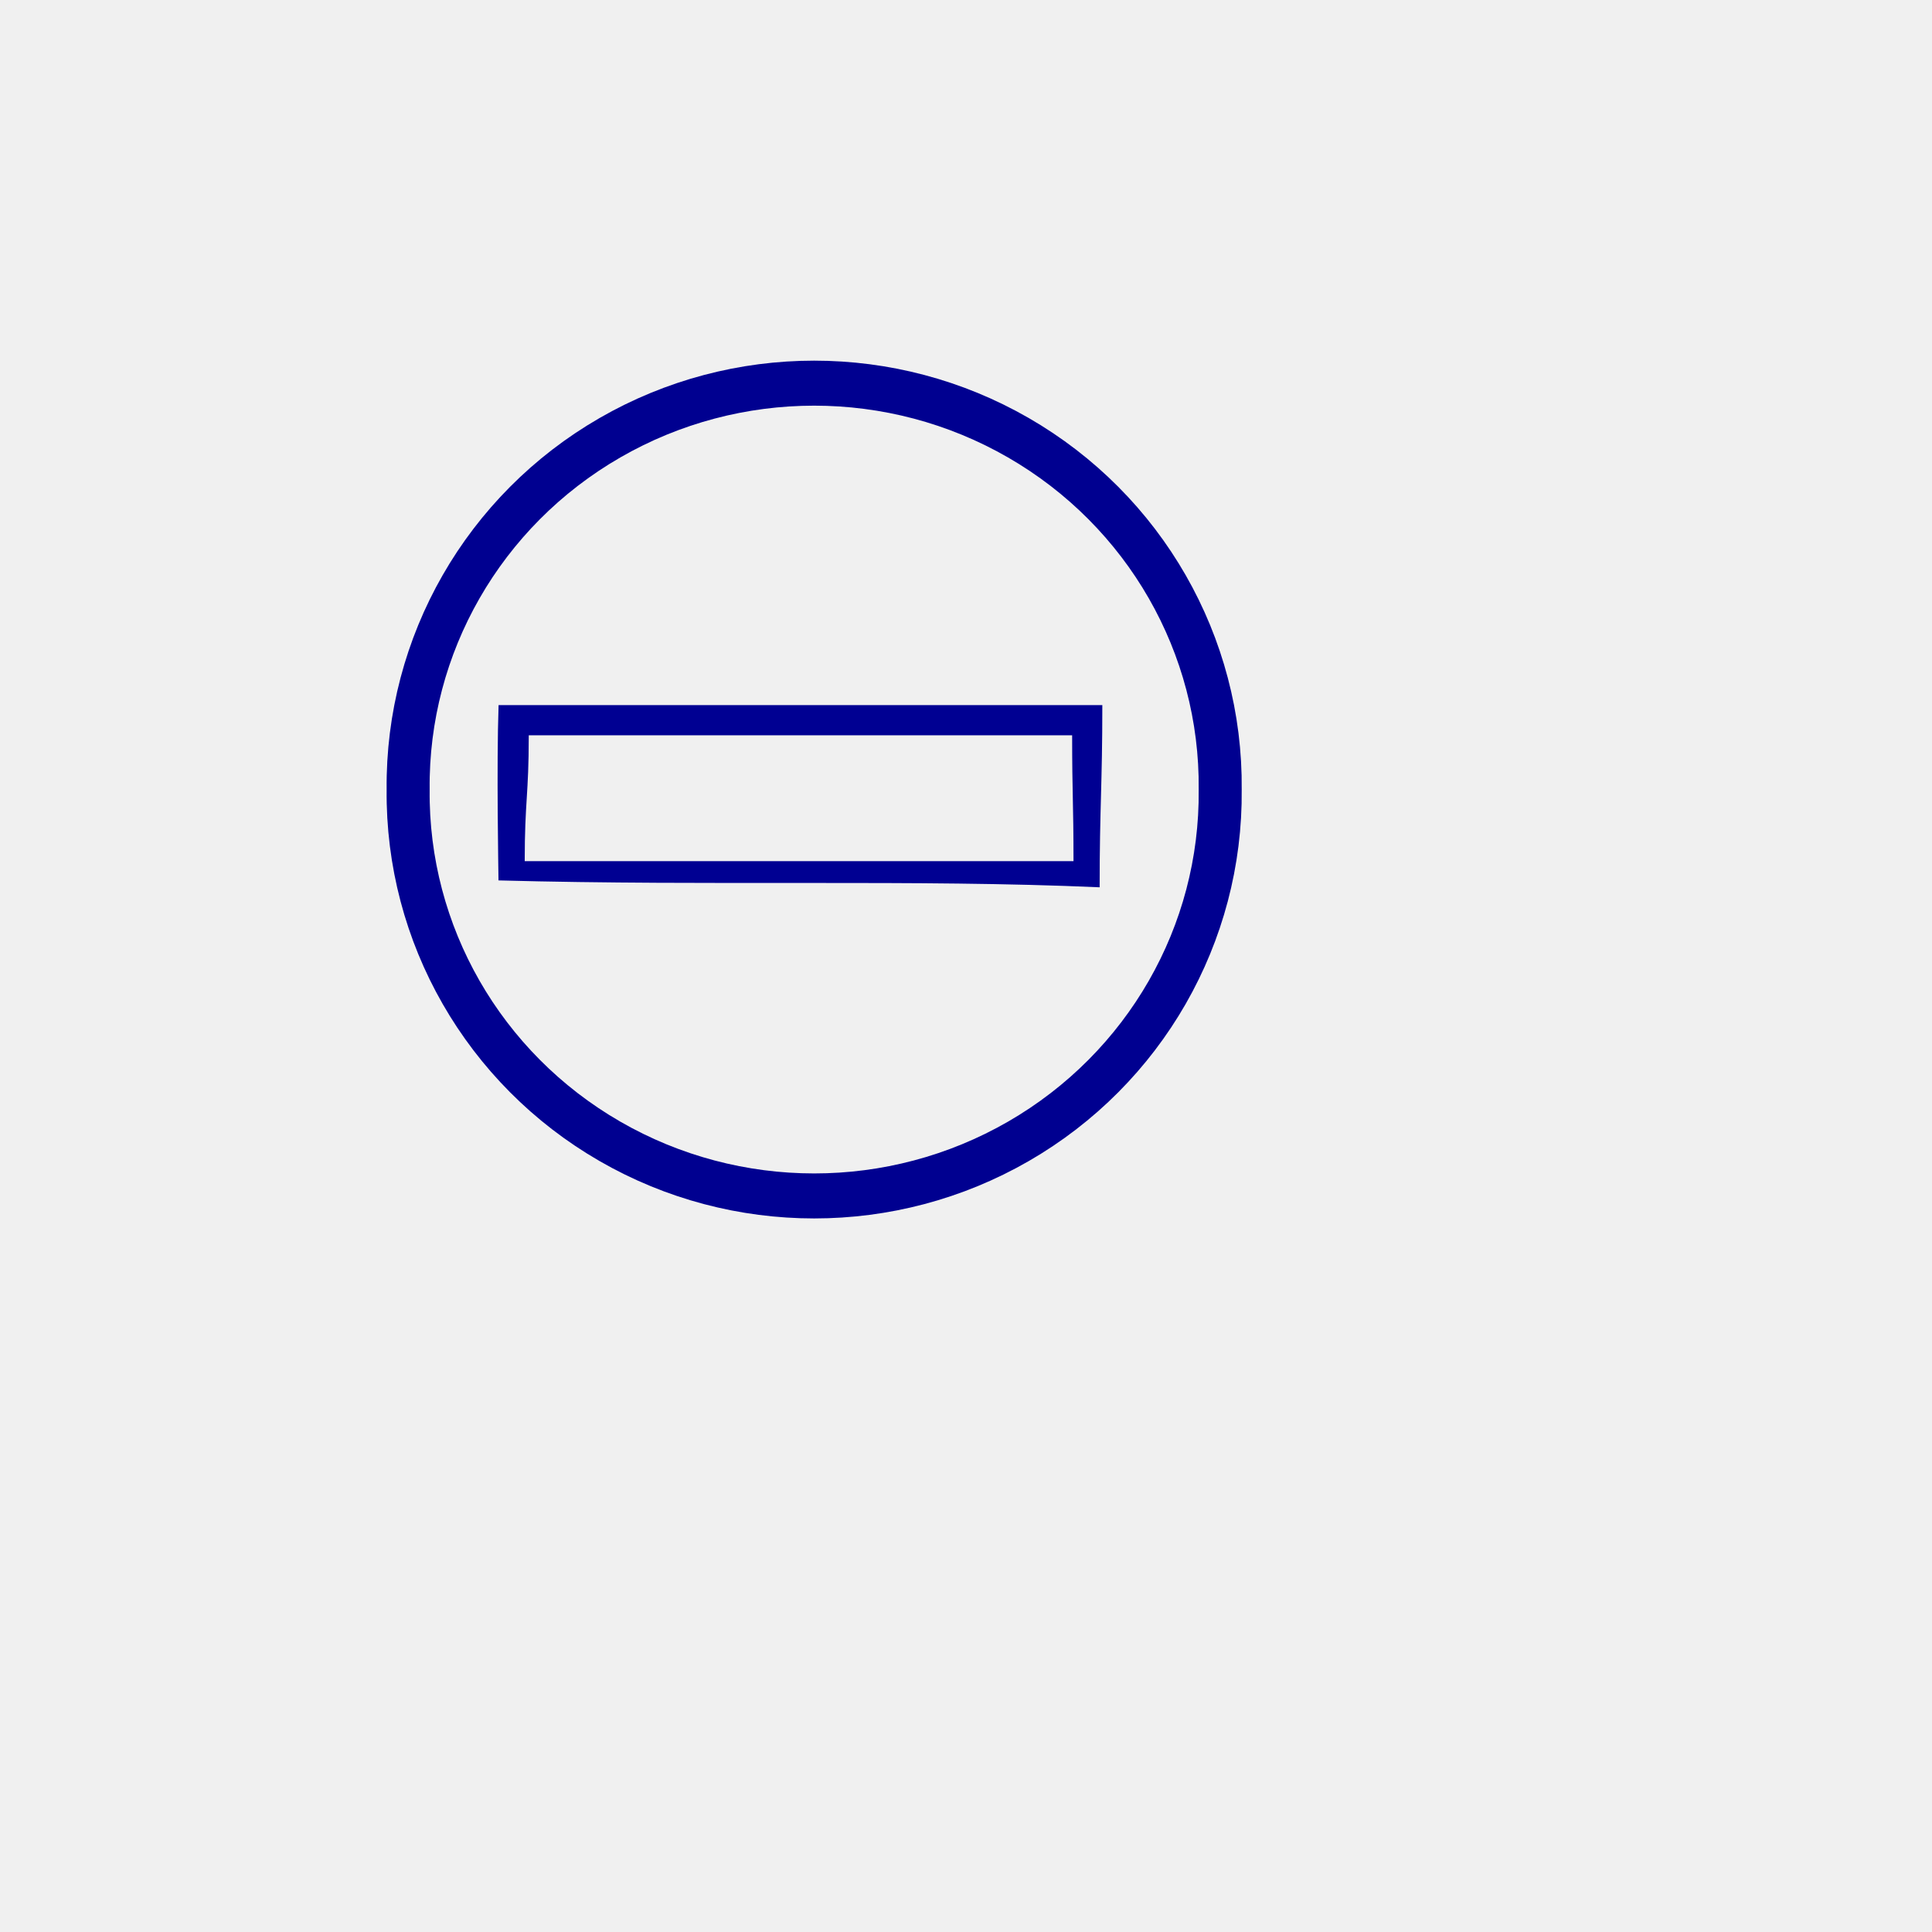
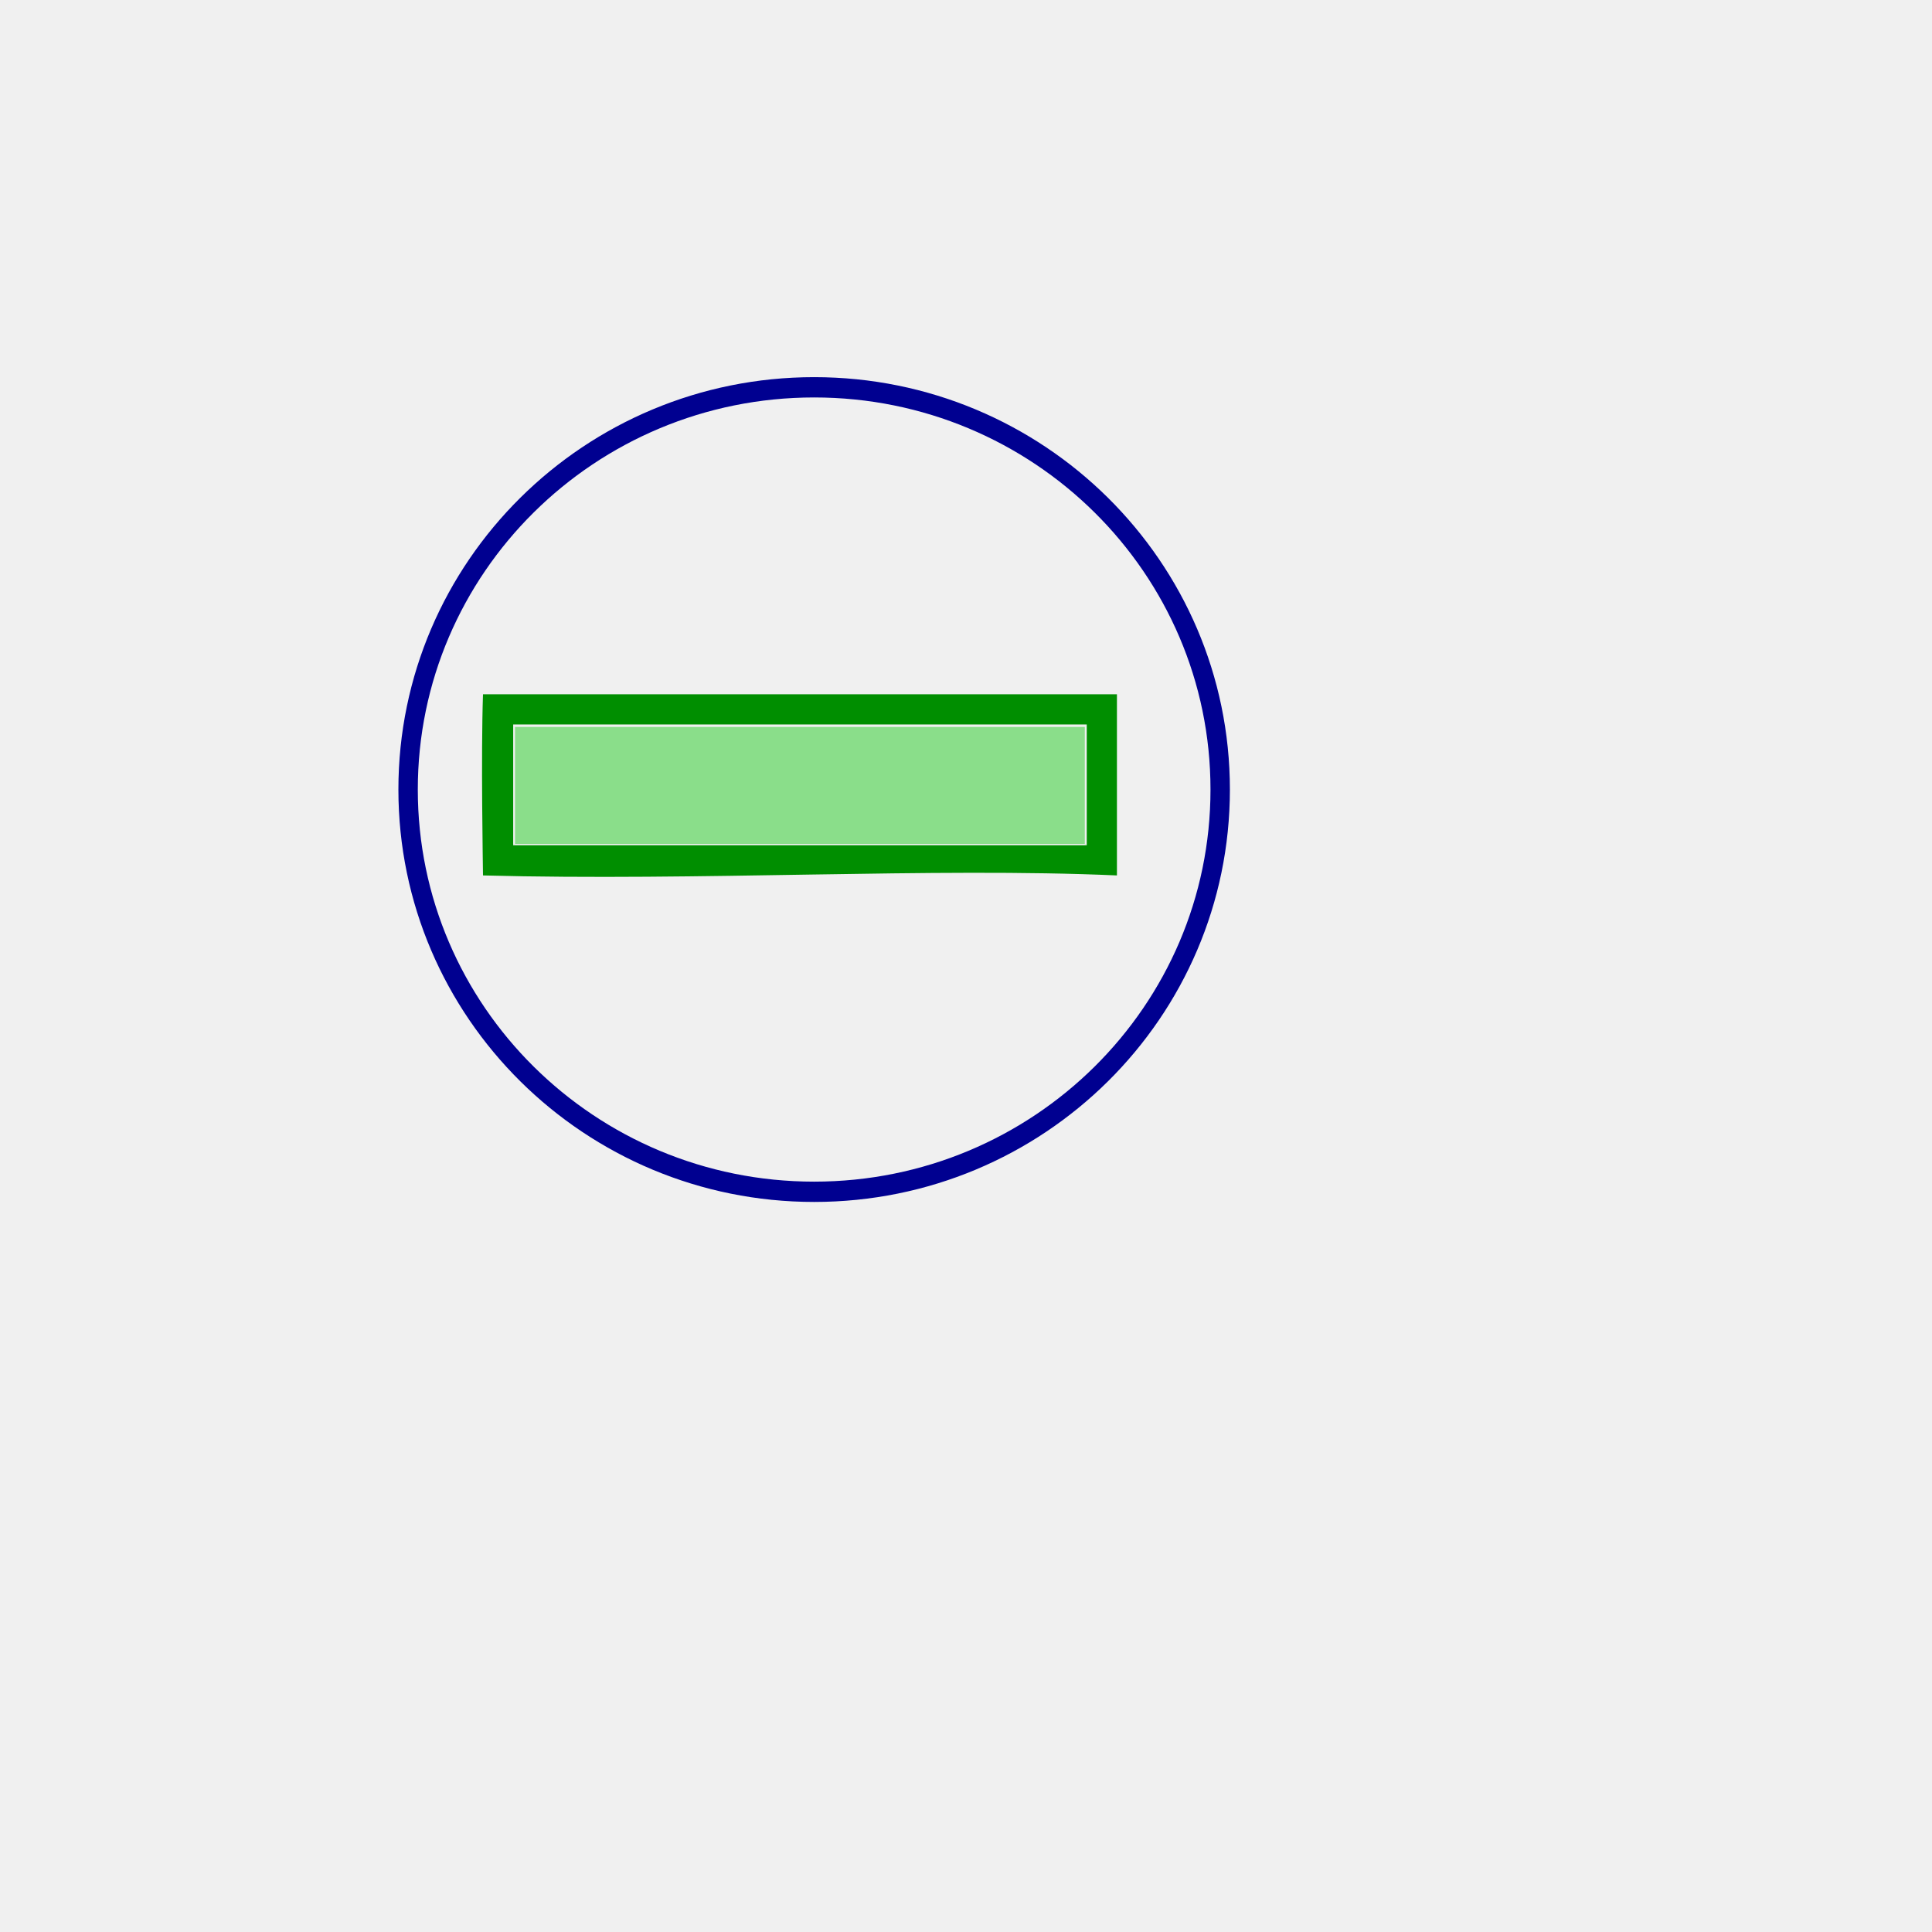
- <svg xmlns="http://www.w3.org/2000/svg" width="64" height="64" id="svg6288" version="1.1">
-   <defs id="defs6290" />
+ <svg xmlns="http://www.w3.org/2000/svg" xmlns:xlink="http://www.w3.org/1999/xlink" width="64" height="64" id="svg6288" version="1.1">
+   <defs id="defs6290">
+     <linearGradient id="linearGradient3778">
+       <stop style="stop-color:#6bb2c1;stop-opacity:1;" offset="0" id="stop3780" />
+       <stop style="stop-color:#6bb2c1;stop-opacity:0;" offset="1" id="stop3782" />
+     </linearGradient>
+     <linearGradient xlink:href="#linearGradient3778" id="linearGradient3784" x1="35" y1="33" x2="20" y2="18" gradientUnits="userSpaceOnUse" />
+   </defs>
  <g id="layer1" transform="translate(0,-988.3622)">
-     <path style="fill:#ffffff;fill-opacity:0;stroke:#000090;stroke-opacity:1" id="path3790" d="m 31.625,52.562 a 9.438,8.938 0 1 1 -18.875,0 9.438,8.938 0 1 1 18.875,0 z" transform="matrix(1.425178,0,0,1.490822,-4.650765,936.1564)" />
-     <path style="font-size:medium;font-style:normal;font-variant:normal;font-weight:normal;font-stretch:normal;text-indent:0;text-align:start;text-decoration:none;line-height:normal;letter-spacing:normal;word-spacing:normal;text-transform:none;direction:ltr;block-progression:tb;writing-mode:lr-tb;text-anchor:start;baseline-shift:baseline;color:#000000;fill:#000092;fill-opacity:1;fill-rule:nonzero;stroke:none;stroke-width:1;marker:none;visibility:visible;display:inline;overflow:visible;enable-background:accumulate;font-family:Sans;-inkscape-font-specification:Sans" d="m 16.516,1011.719 c -0.07,2.029 -0.005,5.507 -0.003,5.808 7.15,0.192 13.823,-0.043 19.914,0.228 0,-2.667 0.089,-3.369 0.089,-6.036 -6.667,0 -13.333,0 -20,0 z m 1,1 c 6,0 12,0 18,0 0,2 0.045,2.17 0.045,4.17 -6,0 -12.179,0 -18.179,0 0,-2 0.134,-2.17 0.134,-4.17 z" id="path4411" />
+     <path style="fill:#ffffff;fill-opacity:0;stroke:#000090;stroke-opacity:1;stroke-width:0.451;stroke-miterlimit:4;stroke-dasharray:none" id="path3790" d="m 31.625,52.562 c 0,4.936 -4.225,8.938 -9.438,8.938 -5.212,0 -9.438,-4.001 -9.438,-8.938 0,-4.936 4.225,-8.938 9.438,-8.938 5.212,0 9.438,4.001 9.438,8.938 z" transform="matrix(1.425178,0,0,1.490822,-4.650765,936.1564)" />
+     <path style="font-size:medium;font-style:normal;font-variant:normal;font-weight:normal;font-stretch:normal;text-indent:0;text-align:start;text-decoration:none;line-height:normal;letter-spacing:normal;word-spacing:normal;text-transform:none;direction:ltr;block-progression:tb;writing-mode:lr-tb;text-anchor:start;baseline-shift:baseline;color:#000000;fill:#008e00;fill-opacity:1;fill-rule:nonzero;stroke:none;stroke-width:1;marker:none;visibility:visible;display:inline;overflow:visible;enable-background:accumulate;font-family:Sans;-inkscape-font-specification:Sans" d="m 16,1011.362 c -0.07,2.029 -0.002,5.699 0,6 7.15,0.192 14.909,-0.271 21,0 0,-2.667 0,-3.333 0,-6 -6.667,0 -14.333,0 -21,0 z m 2,1 c 6,0 12,0 18,0 0,2 0,2 0,4 -6,0 -13,0 -19,0 0,-2 0,-2 0,-4 z" id="path4411" />
+     <path style="fill:none;stroke:none" d="m 24.839,38.894 c -3.535,-0.641 -6.551,-2.529 -8.54,-5.347 -2.557,-3.623 -3.068,-8.187 -1.377,-12.295 1.293,-3.139 4.044,-5.823 7.29,-7.112 4.635,-1.84 10.049,-0.784 13.755,2.683 3.8,3.554 5.064,9.151 3.161,13.993 -1.142,2.905 -3.494,5.471 -6.308,6.883 -2.378,1.193 -5.456,1.654 -7.982,1.196 l 0,0 z m 12.221,-12.907 7.1e-5,-3.031 -10.562,0 -10.562,0 0,3.07 0,3.07 10.562,-0.039 10.562,-0.039 7.1e-5,-3.031 0,0 z" id="path2986" transform="translate(0,988.3622)" />
+     <path style="fill:none;stroke:none" d="m 24.839,38.894 c -3.535,-0.641 -6.551,-2.529 -8.54,-5.347 -2.557,-3.623 -3.068,-8.187 -1.377,-12.295 1.293,-3.139 4.044,-5.823 7.29,-7.112 4.635,-1.84 10.049,-0.784 13.755,2.683 3.8,3.554 5.064,9.151 3.161,13.993 -1.142,2.905 -3.494,5.471 -6.308,6.883 -2.378,1.193 -5.456,1.654 -7.982,1.196 l 0,0 z m 12.221,-12.907 7.1e-5,-3.031 -10.562,0 -10.562,0 0,3.07 0,3.07 10.562,-0.039 10.562,-0.039 7.1e-5,-3.031 0,0 z" id="path2988" transform="translate(0,988.3622)" />
+     <path style="fill:none;stroke:none" d="m 24.839,38.894 c -3.535,-0.641 -6.551,-2.529 -8.54,-5.347 -2.557,-3.623 -3.068,-8.187 -1.377,-12.295 1.293,-3.139 4.044,-5.823 7.29,-7.112 4.635,-1.84 10.049,-0.784 13.755,2.683 3.8,3.554 5.064,9.151 3.161,13.993 -1.142,2.905 -3.494,5.471 -6.308,6.883 -2.378,1.193 -5.456,1.654 -7.982,1.196 l 0,0 z m 12.221,-12.907 7.1e-5,-3.031 -10.562,0 -10.562,0 0,3.07 0,3.07 10.562,-0.039 10.562,-0.039 7.1e-5,-3.031 0,0 z" id="path2990" transform="translate(0,988.3622)" />
+     <path style="fill:none;stroke:none" d="m 24.839,38.894 c -3.535,-0.641 -6.551,-2.529 -8.54,-5.347 -2.557,-3.623 -3.068,-8.187 -1.377,-12.295 1.293,-3.139 4.044,-5.823 7.29,-7.112 4.635,-1.84 10.049,-0.784 13.755,2.683 3.8,3.554 5.064,9.151 3.161,13.993 -1.142,2.905 -3.494,5.471 -6.308,6.883 -2.378,1.193 -5.456,1.654 -7.982,1.196 l 0,0 z m 12.221,-12.907 7.1e-5,-3.031 -10.562,0 -10.562,0 0,3.07 0,3.07 10.562,-0.039 10.562,-0.039 7.1e-5,-3.031 0,0 z" id="path2992" transform="translate(0,988.3622)" />
+     <path style="fill:none;stroke:none" d="m 24.839,38.894 c -3.535,-0.641 -6.551,-2.529 -8.54,-5.347 -2.557,-3.623 -3.068,-8.187 -1.377,-12.295 1.293,-3.139 4.044,-5.823 7.29,-7.112 4.635,-1.84 10.049,-0.784 13.755,2.683 3.8,3.554 5.064,9.151 3.161,13.993 -1.142,2.905 -3.494,5.471 -6.308,6.883 -2.378,1.193 -5.456,1.654 -7.982,1.196 l 0,0 z m 12.221,-12.907 7.1e-5,-3.031 -10.562,0 -10.562,0 0,3.07 0,3.07 10.562,-0.039 10.562,-0.039 7.1e-5,-3.031 0,0 z" id="path2994" transform="translate(0,988.3622)" />
+     <path style="fill:none;stroke:none" d="m 24.839,38.894 c -3.535,-0.641 -6.551,-2.529 -8.54,-5.347 -2.557,-3.623 -3.068,-8.187 -1.377,-12.295 1.293,-3.139 4.044,-5.823 7.29,-7.112 4.635,-1.84 10.049,-0.784 13.755,2.683 3.8,3.554 5.064,9.151 3.161,13.993 -1.142,2.905 -3.494,5.471 -6.308,6.883 -2.378,1.193 -5.456,1.654 -7.982,1.196 l 0,0 z m 12.221,-12.907 7.1e-5,-3.031 -10.562,0 -10.562,0 0,3.07 0,3.07 10.562,-0.039 10.562,-0.039 7.1e-5,-3.031 0,0 z" id="path2996" transform="translate(0,988.3622)" />
+     <path style="fill:none;stroke:none" d="m 24.839,38.894 c -3.535,-0.641 -6.551,-2.529 -8.54,-5.347 -2.557,-3.623 -3.068,-8.187 -1.377,-12.295 1.293,-3.139 4.044,-5.823 7.29,-7.112 4.635,-1.84 10.049,-0.784 13.755,2.683 3.8,3.554 5.064,9.151 3.161,13.993 -1.142,2.905 -3.494,5.471 -6.308,6.883 -2.378,1.193 -5.456,1.654 -7.982,1.196 l 0,0 z m 12.221,-12.907 7.1e-5,-3.031 -10.562,0 -10.562,0 0,3.07 0,3.07 10.562,-0.039 10.562,-0.039 7.1e-5,-3.031 0,0 z" id="path2998" transform="translate(0,988.3622)" />
+     <path style="fill:#00c600;fill-opacity:0.424;stroke:none" d="m 17.06,26.018 0,-1.937 9.438,0 9.438,0 0,1.937 0,1.938 -9.438,0 -9.438,0 0,-1.938 z" id="path3786" transform="translate(0,988.3622)" />
  </g>
</svg>
